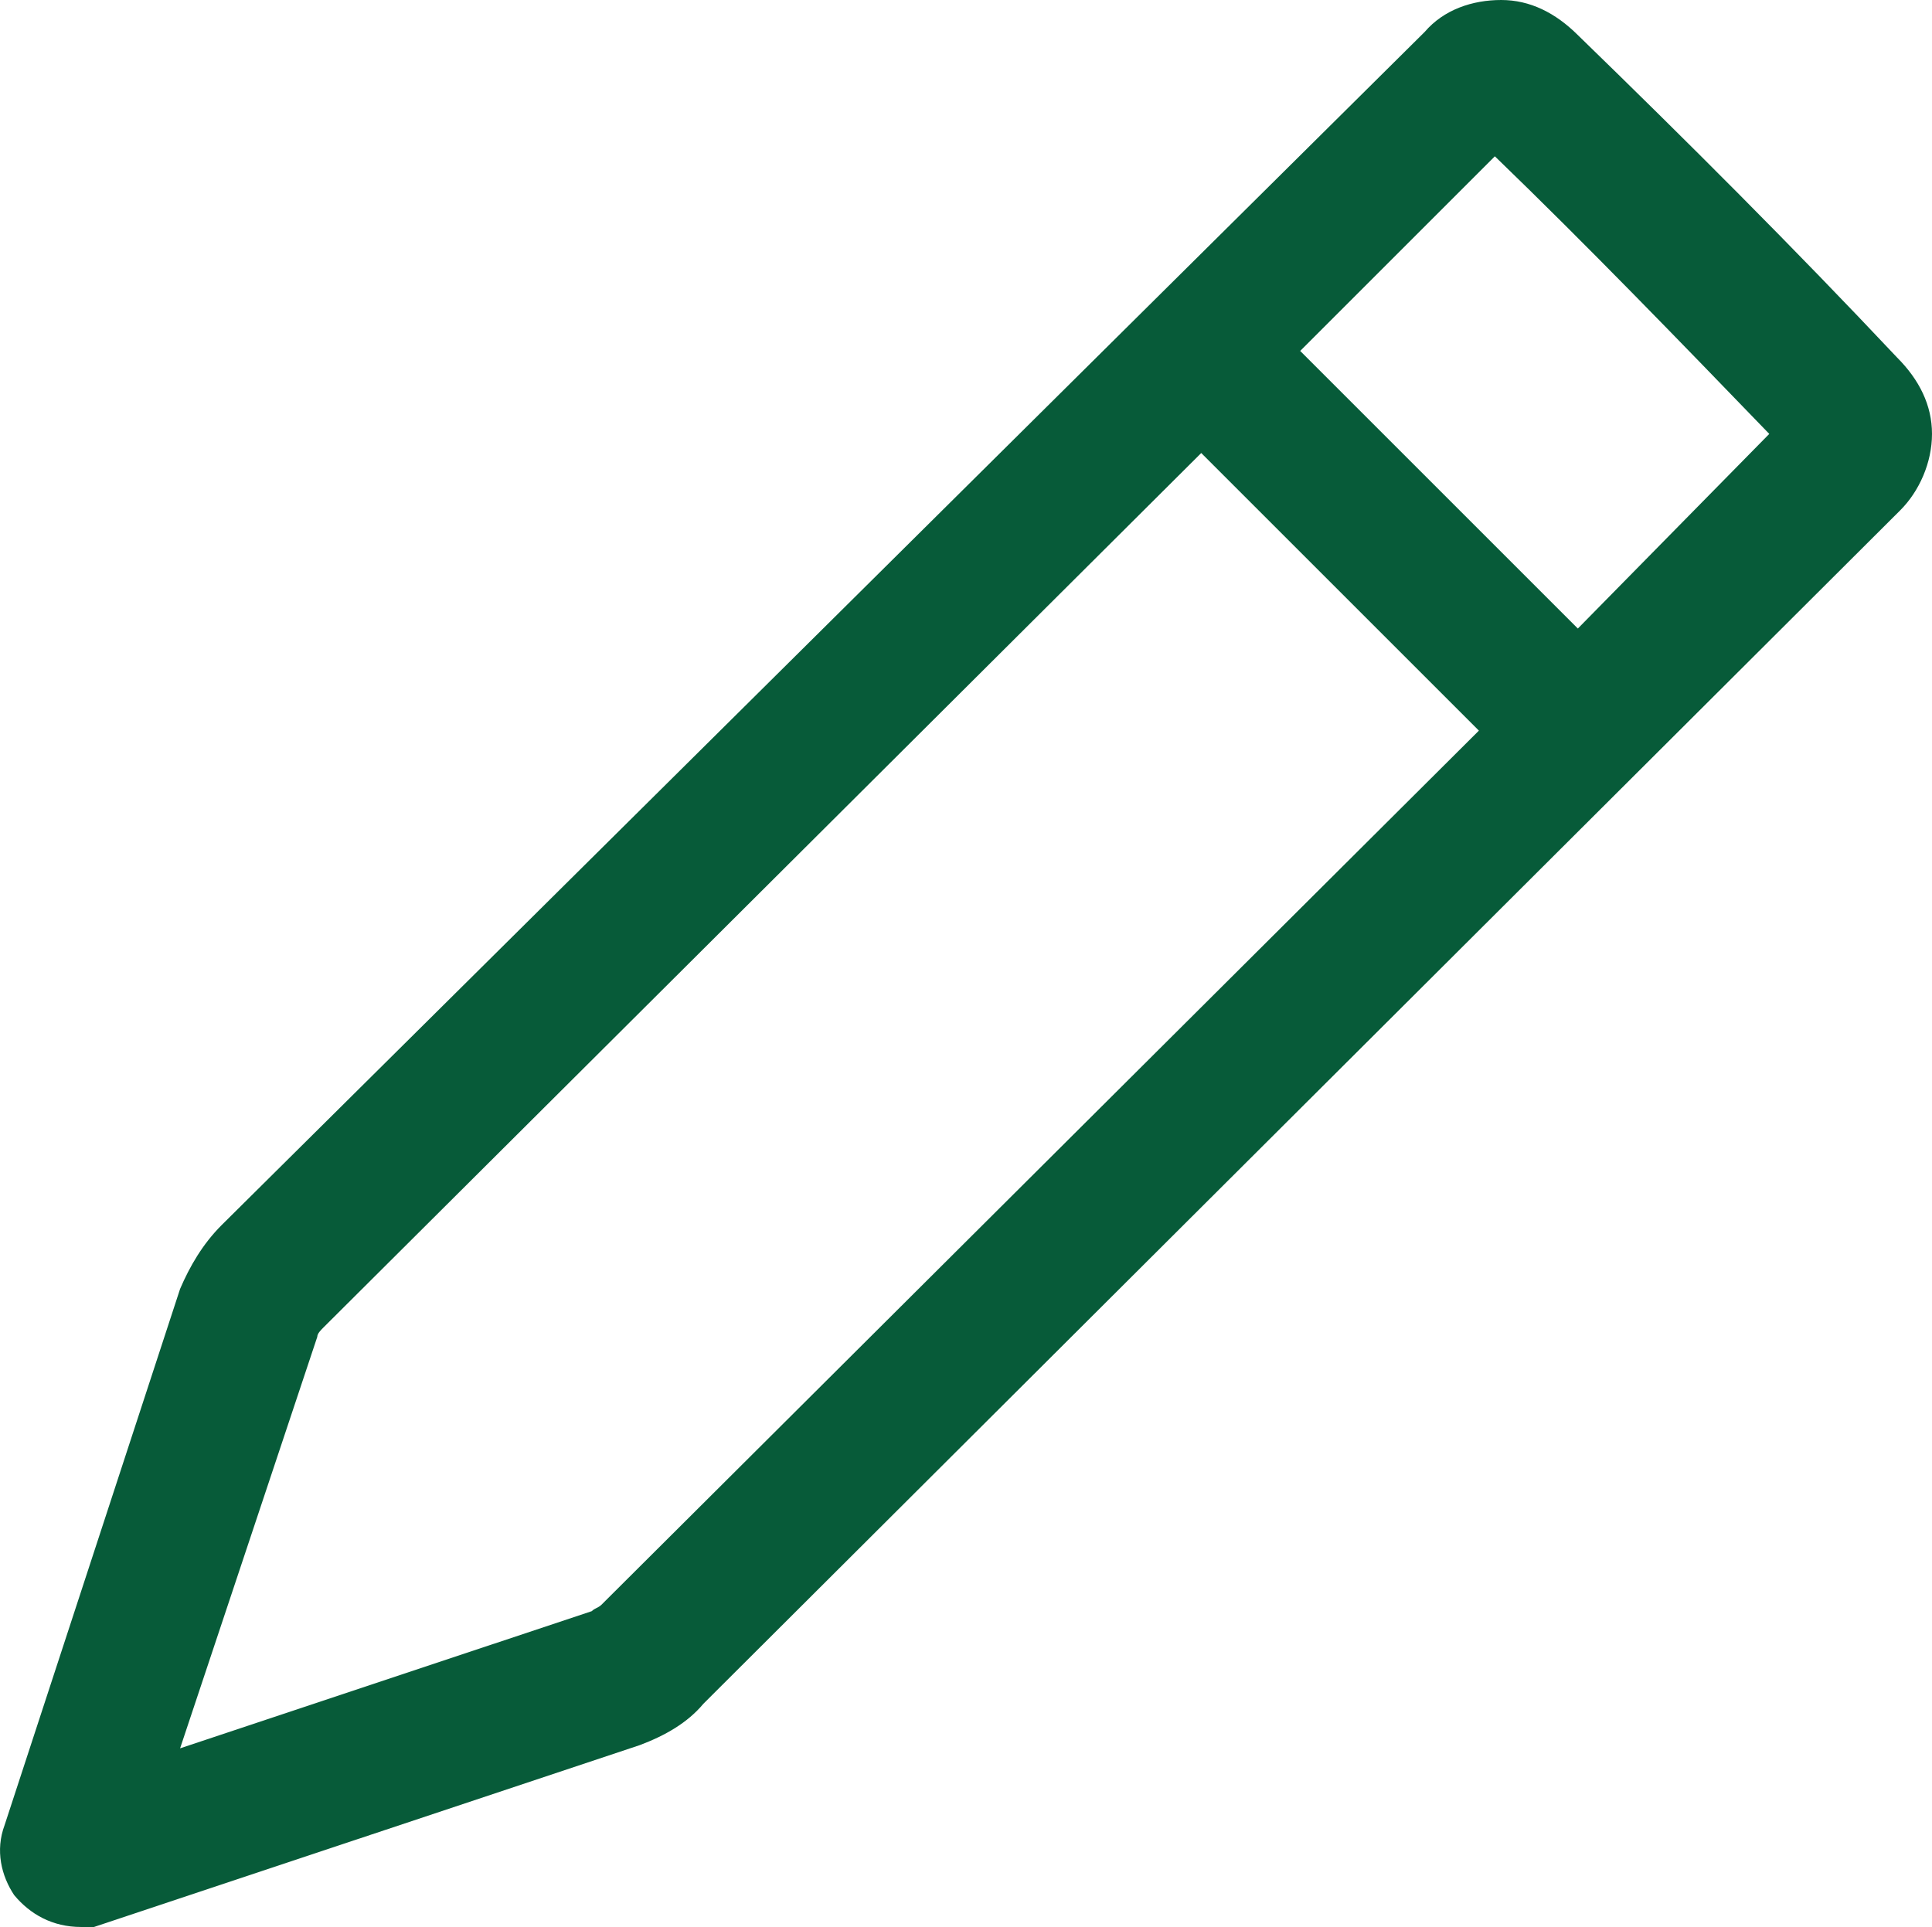
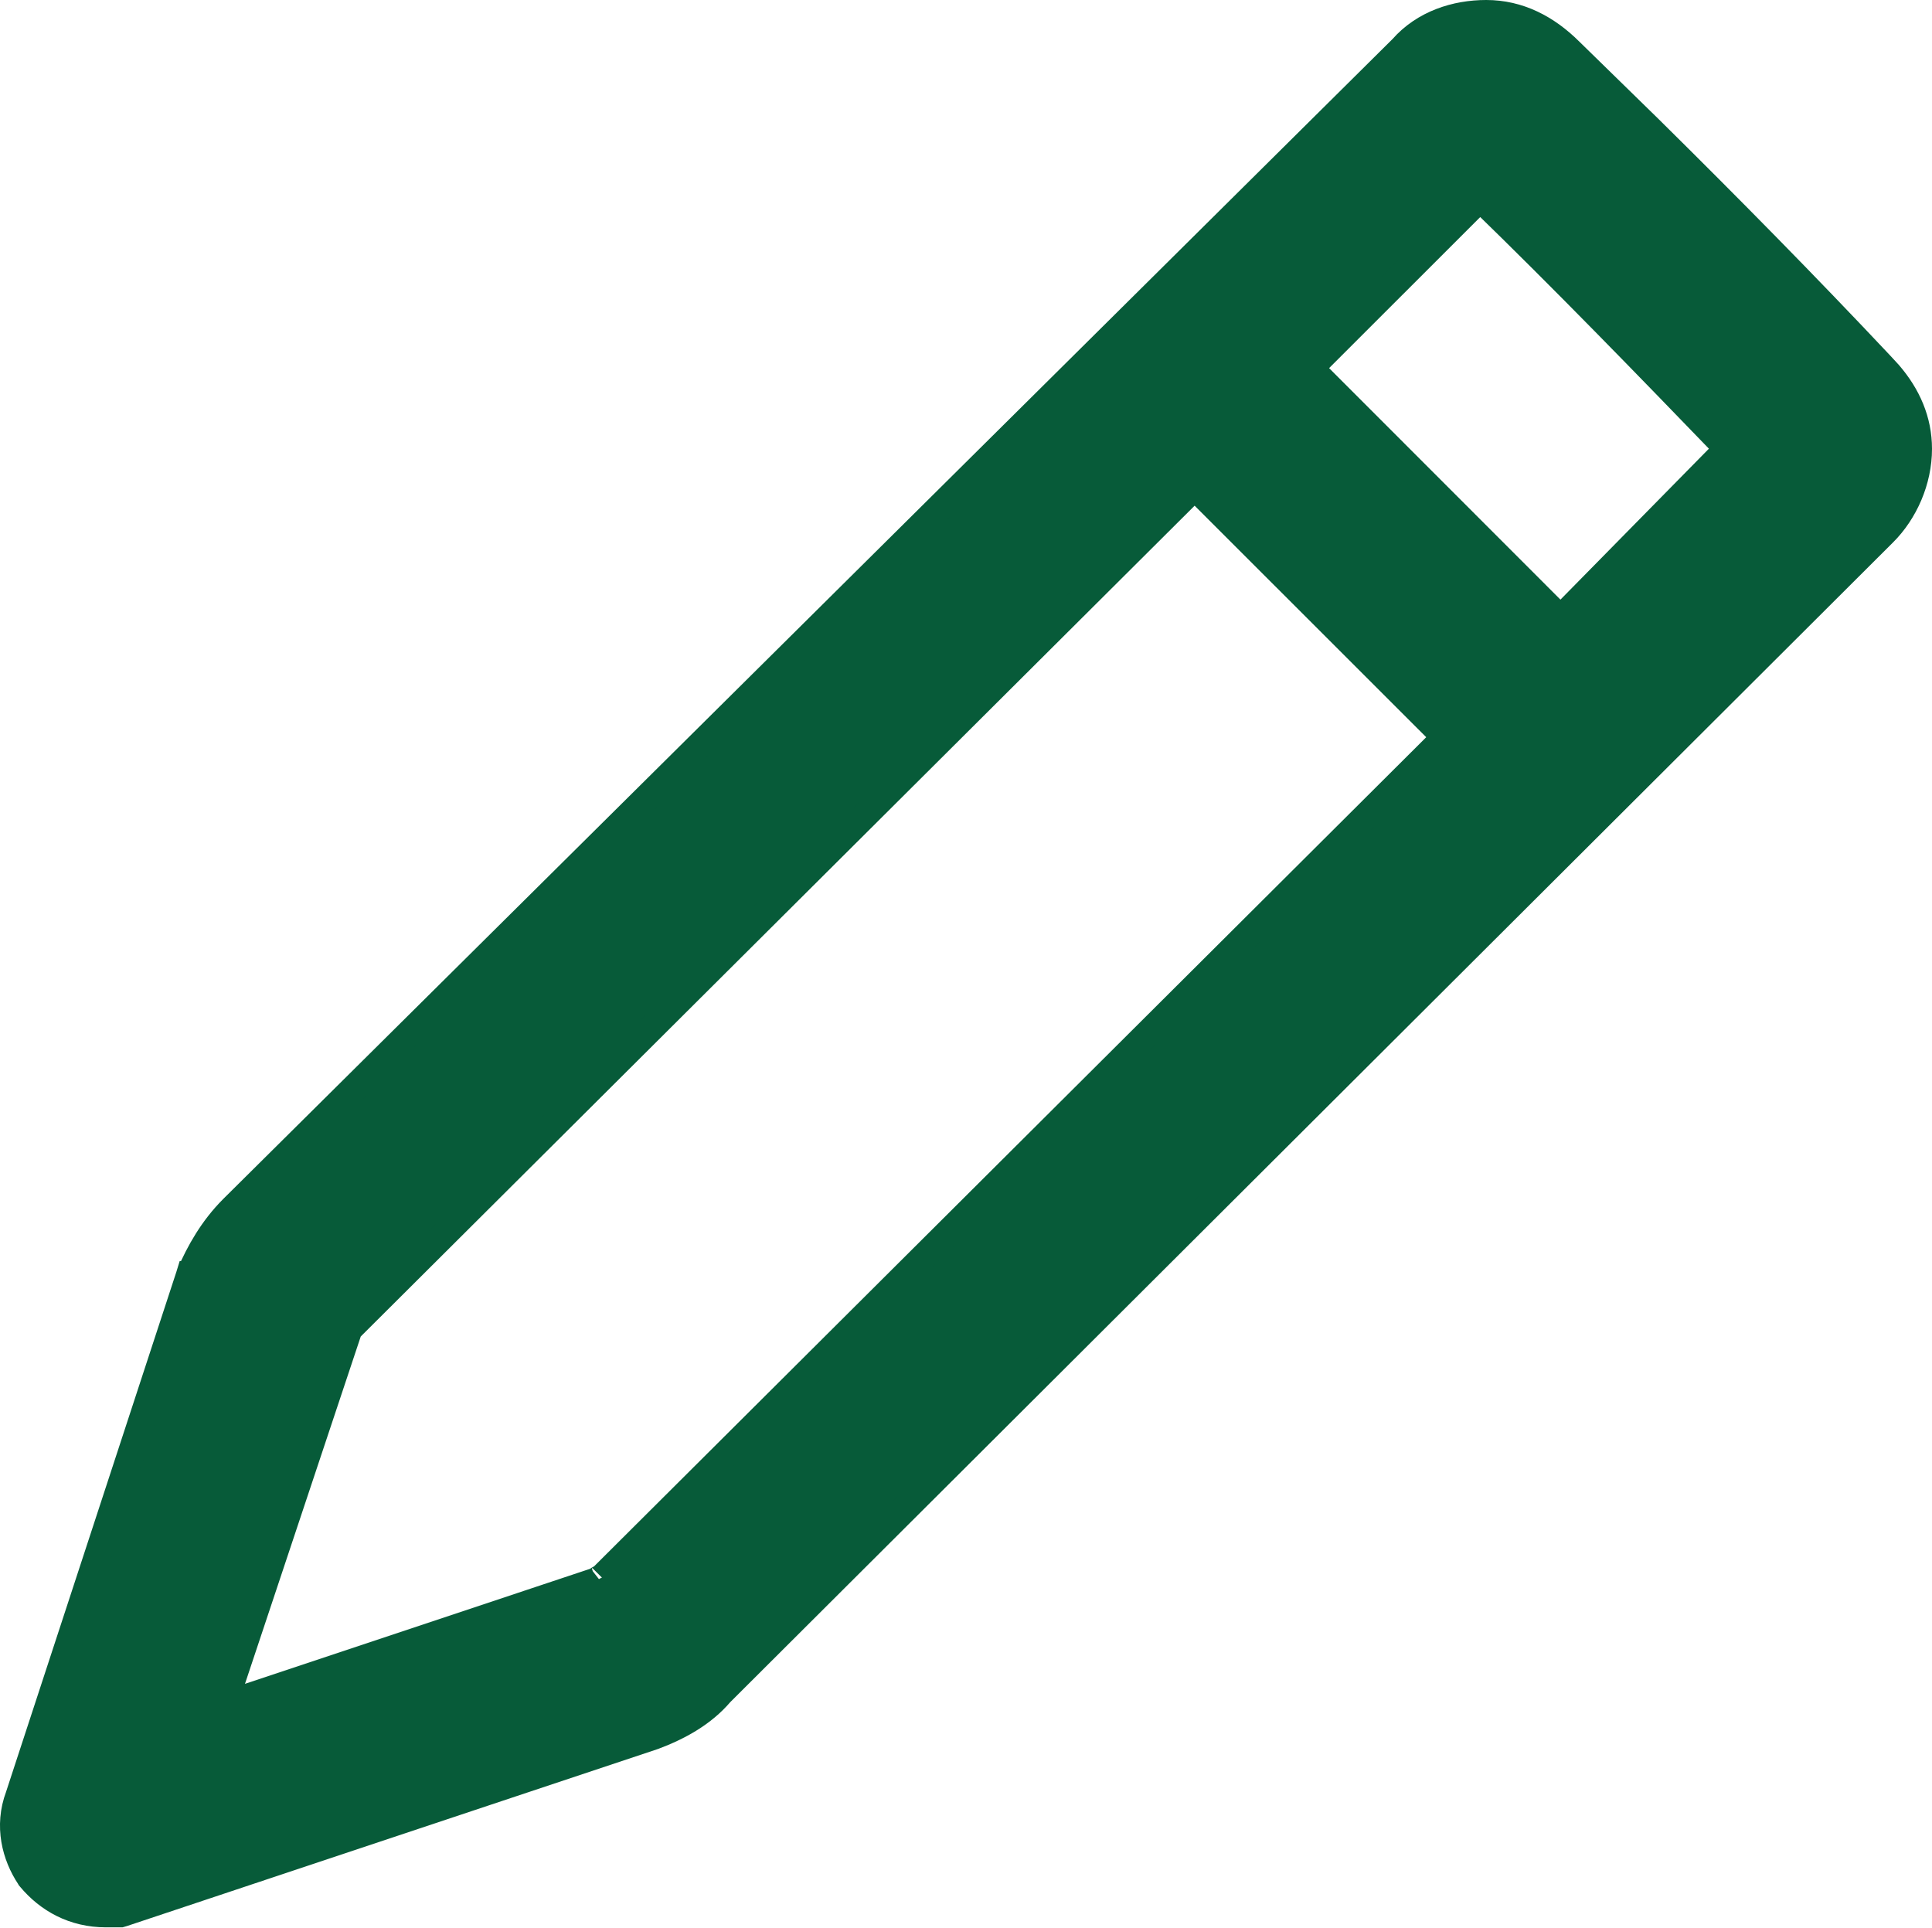
- <svg xmlns="http://www.w3.org/2000/svg" width="20.812" height="20.762" viewBox="0 0 20.812 20.762" fill="none">
-   <path id="Vector" d="M20.434 3.85C19.334 2.681 18.165 1.512 16.997 0.378C16.756 0.138 16.481 0 16.172 0C15.862 0 15.553 0.103 15.347 0.344L2.387 13.2C2.181 13.406 2.043 13.647 1.94 13.887L0.05 19.663C-0.053 19.938 0.015 20.212 0.153 20.419C0.325 20.625 0.565 20.762 0.875 20.762H1.012L6.89 18.803C7.165 18.7 7.406 18.562 7.578 18.356L20.468 5.5C20.675 5.294 20.812 4.984 20.812 4.675C20.812 4.366 20.675 4.091 20.434 3.85ZM6.478 17.291C6.443 17.325 6.409 17.325 6.375 17.359L1.94 18.837L3.418 14.403C3.418 14.369 3.453 14.334 3.487 14.3L12.94 4.881L15.931 7.872L6.478 17.291ZM16.997 6.772L14.006 3.781L16.103 1.684C17.1 2.647 18.096 3.678 19.059 4.675L16.997 6.772Z" fill="#075B39" />
+ <svg xmlns="http://www.w3.org/2000/svg" width="21.412" height="21.363" viewBox="0 0 21.412 21.363" fill="none">
+   <path id="Vector" d="M16.472 0.15C16.83 0.15 17.14 0.31 17.401 0.571L18.278 1.428C19.151 2.29 20.015 3.167 20.84 4.044L20.933 4.145C21.139 4.384 21.262 4.661 21.262 4.975C21.262 5.326 21.108 5.673 20.874 5.906L7.984 18.763C7.79 18.991 7.526 19.137 7.244 19.243L7.238 19.245L1.36 21.205L1.336 21.212H1.175C0.816 21.212 0.534 21.051 0.337 20.815L0.332 20.809L0.328 20.802C0.171 20.566 0.085 20.24 0.209 19.909L2.098 14.141L2.102 14.128H2.103C2.211 13.877 2.357 13.618 2.581 13.394L15.541 0.537C15.783 0.261 16.136 0.15 16.472 0.15ZM3.893 14.706C3.884 14.715 3.877 14.722 3.871 14.729C3.869 14.731 3.867 14.732 3.866 14.734L3.861 14.75L2.478 18.9L6.606 17.524C6.629 17.507 6.648 17.496 6.66 17.49C6.676 17.482 6.674 17.483 6.672 17.485L16.019 8.171L13.24 5.393L3.893 14.706ZM14.518 4.08L17.295 6.859L19.149 4.974C18.252 4.045 17.328 3.092 16.404 2.195L14.518 4.08Z" fill="#075B39" stroke="#075B39" stroke-width="0.3" />
</svg>
